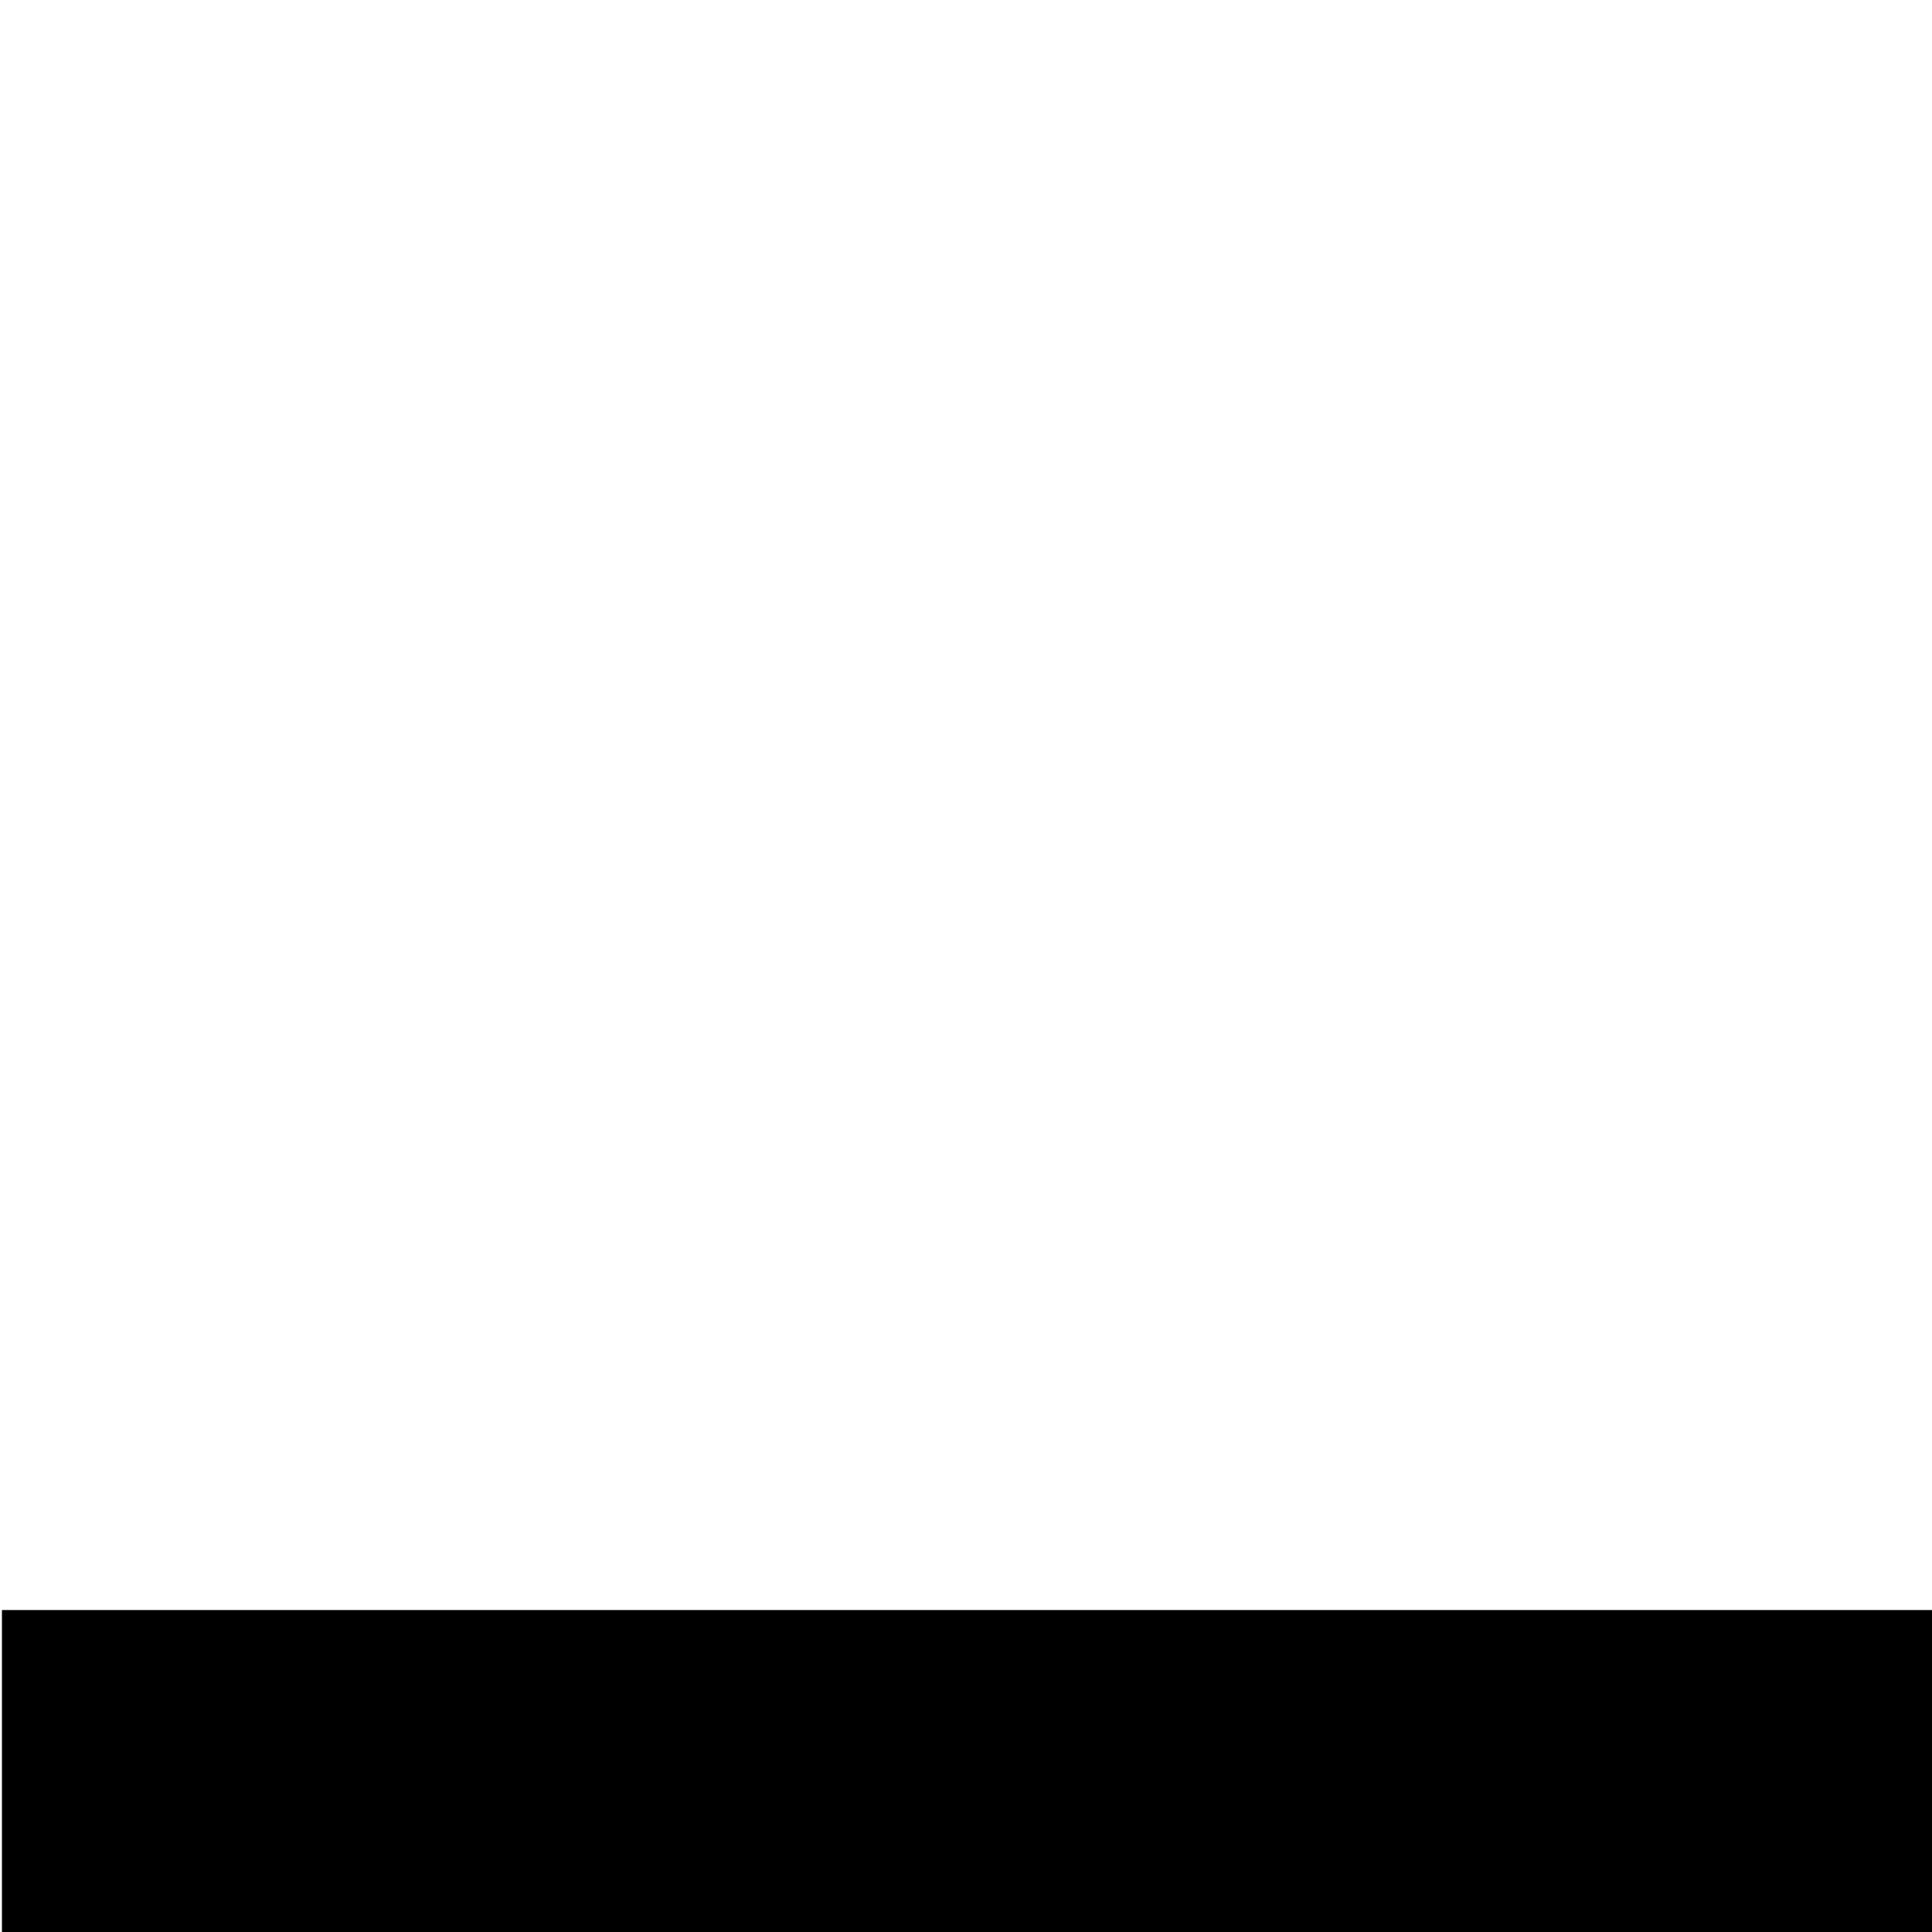
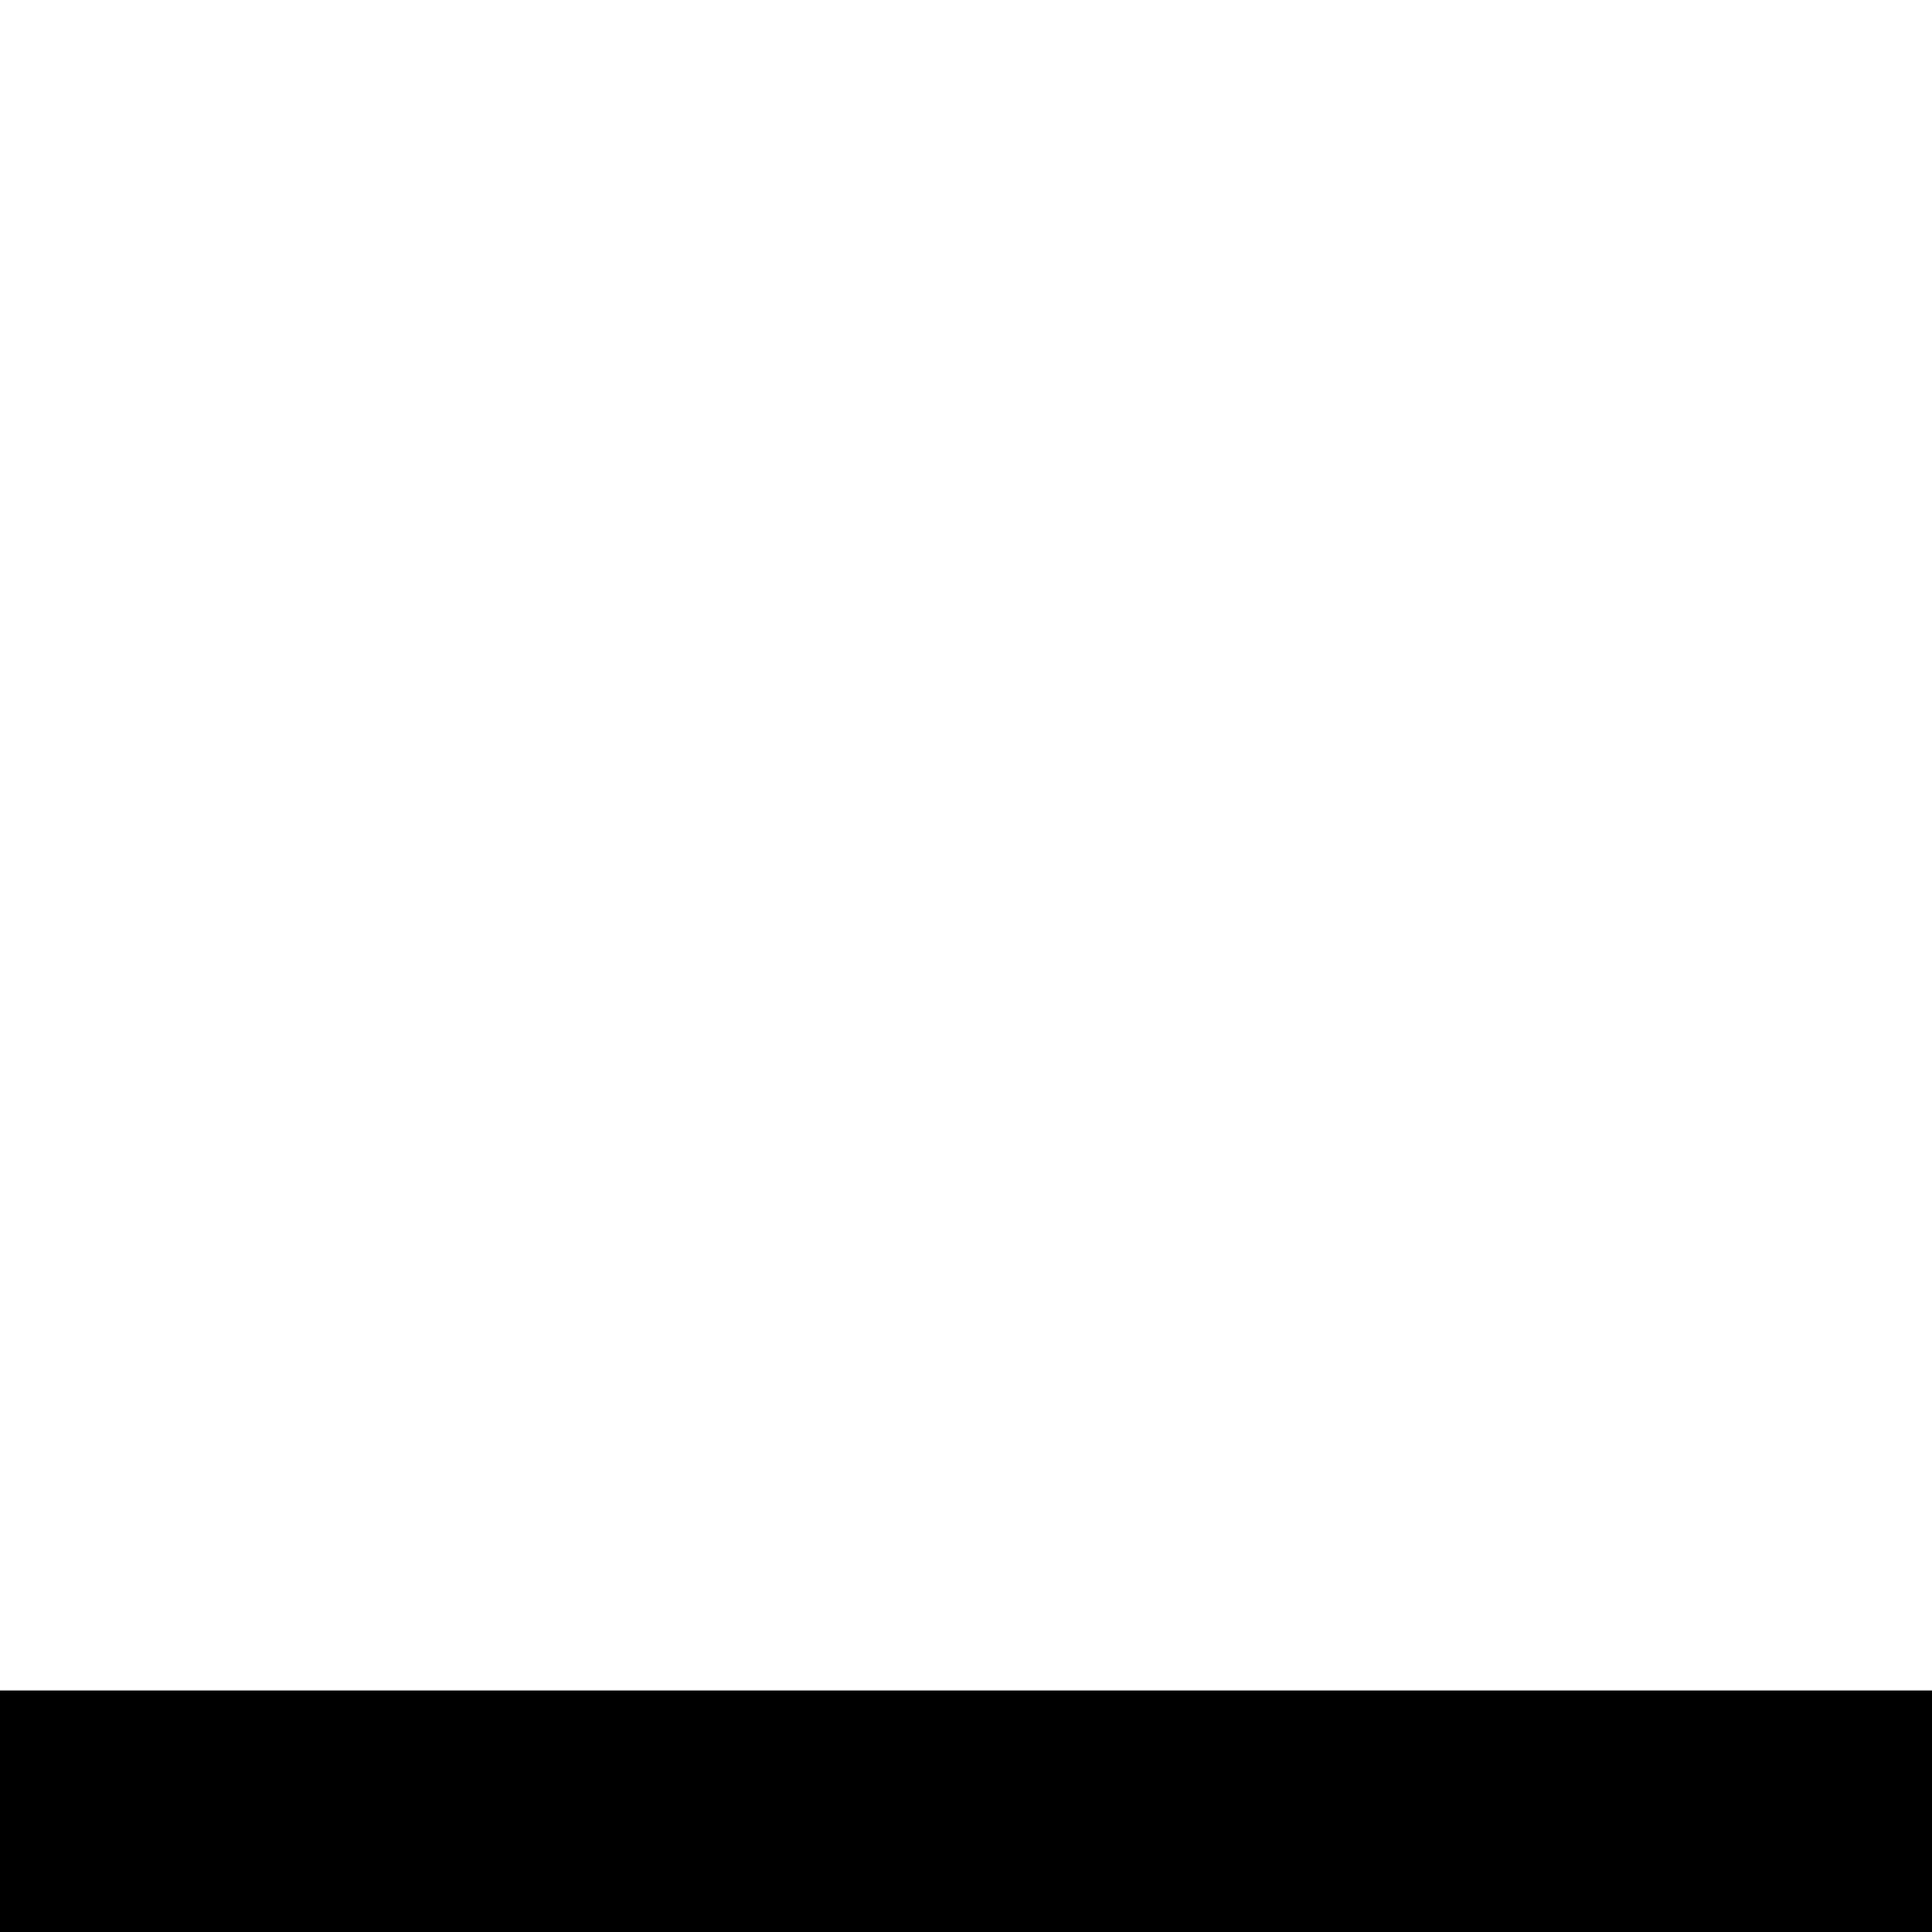
<svg xmlns="http://www.w3.org/2000/svg" width="48px" height="48px" version="1.1" xml:space="preserve" style="fill-rule:evenodd;clip-rule:evenodd;stroke-linejoin:round;stroke-miterlimit:1.414;">
  <g>
    <g id="median">
-       <rect x="0.048" y="40.001" width="48" height="8" style="fill:black;" />
+       <g>
+         <rect x="0" y="42" width="48" height="6" style="fill:black;" />
+       </g>
    </g>
  </g>
</svg>
